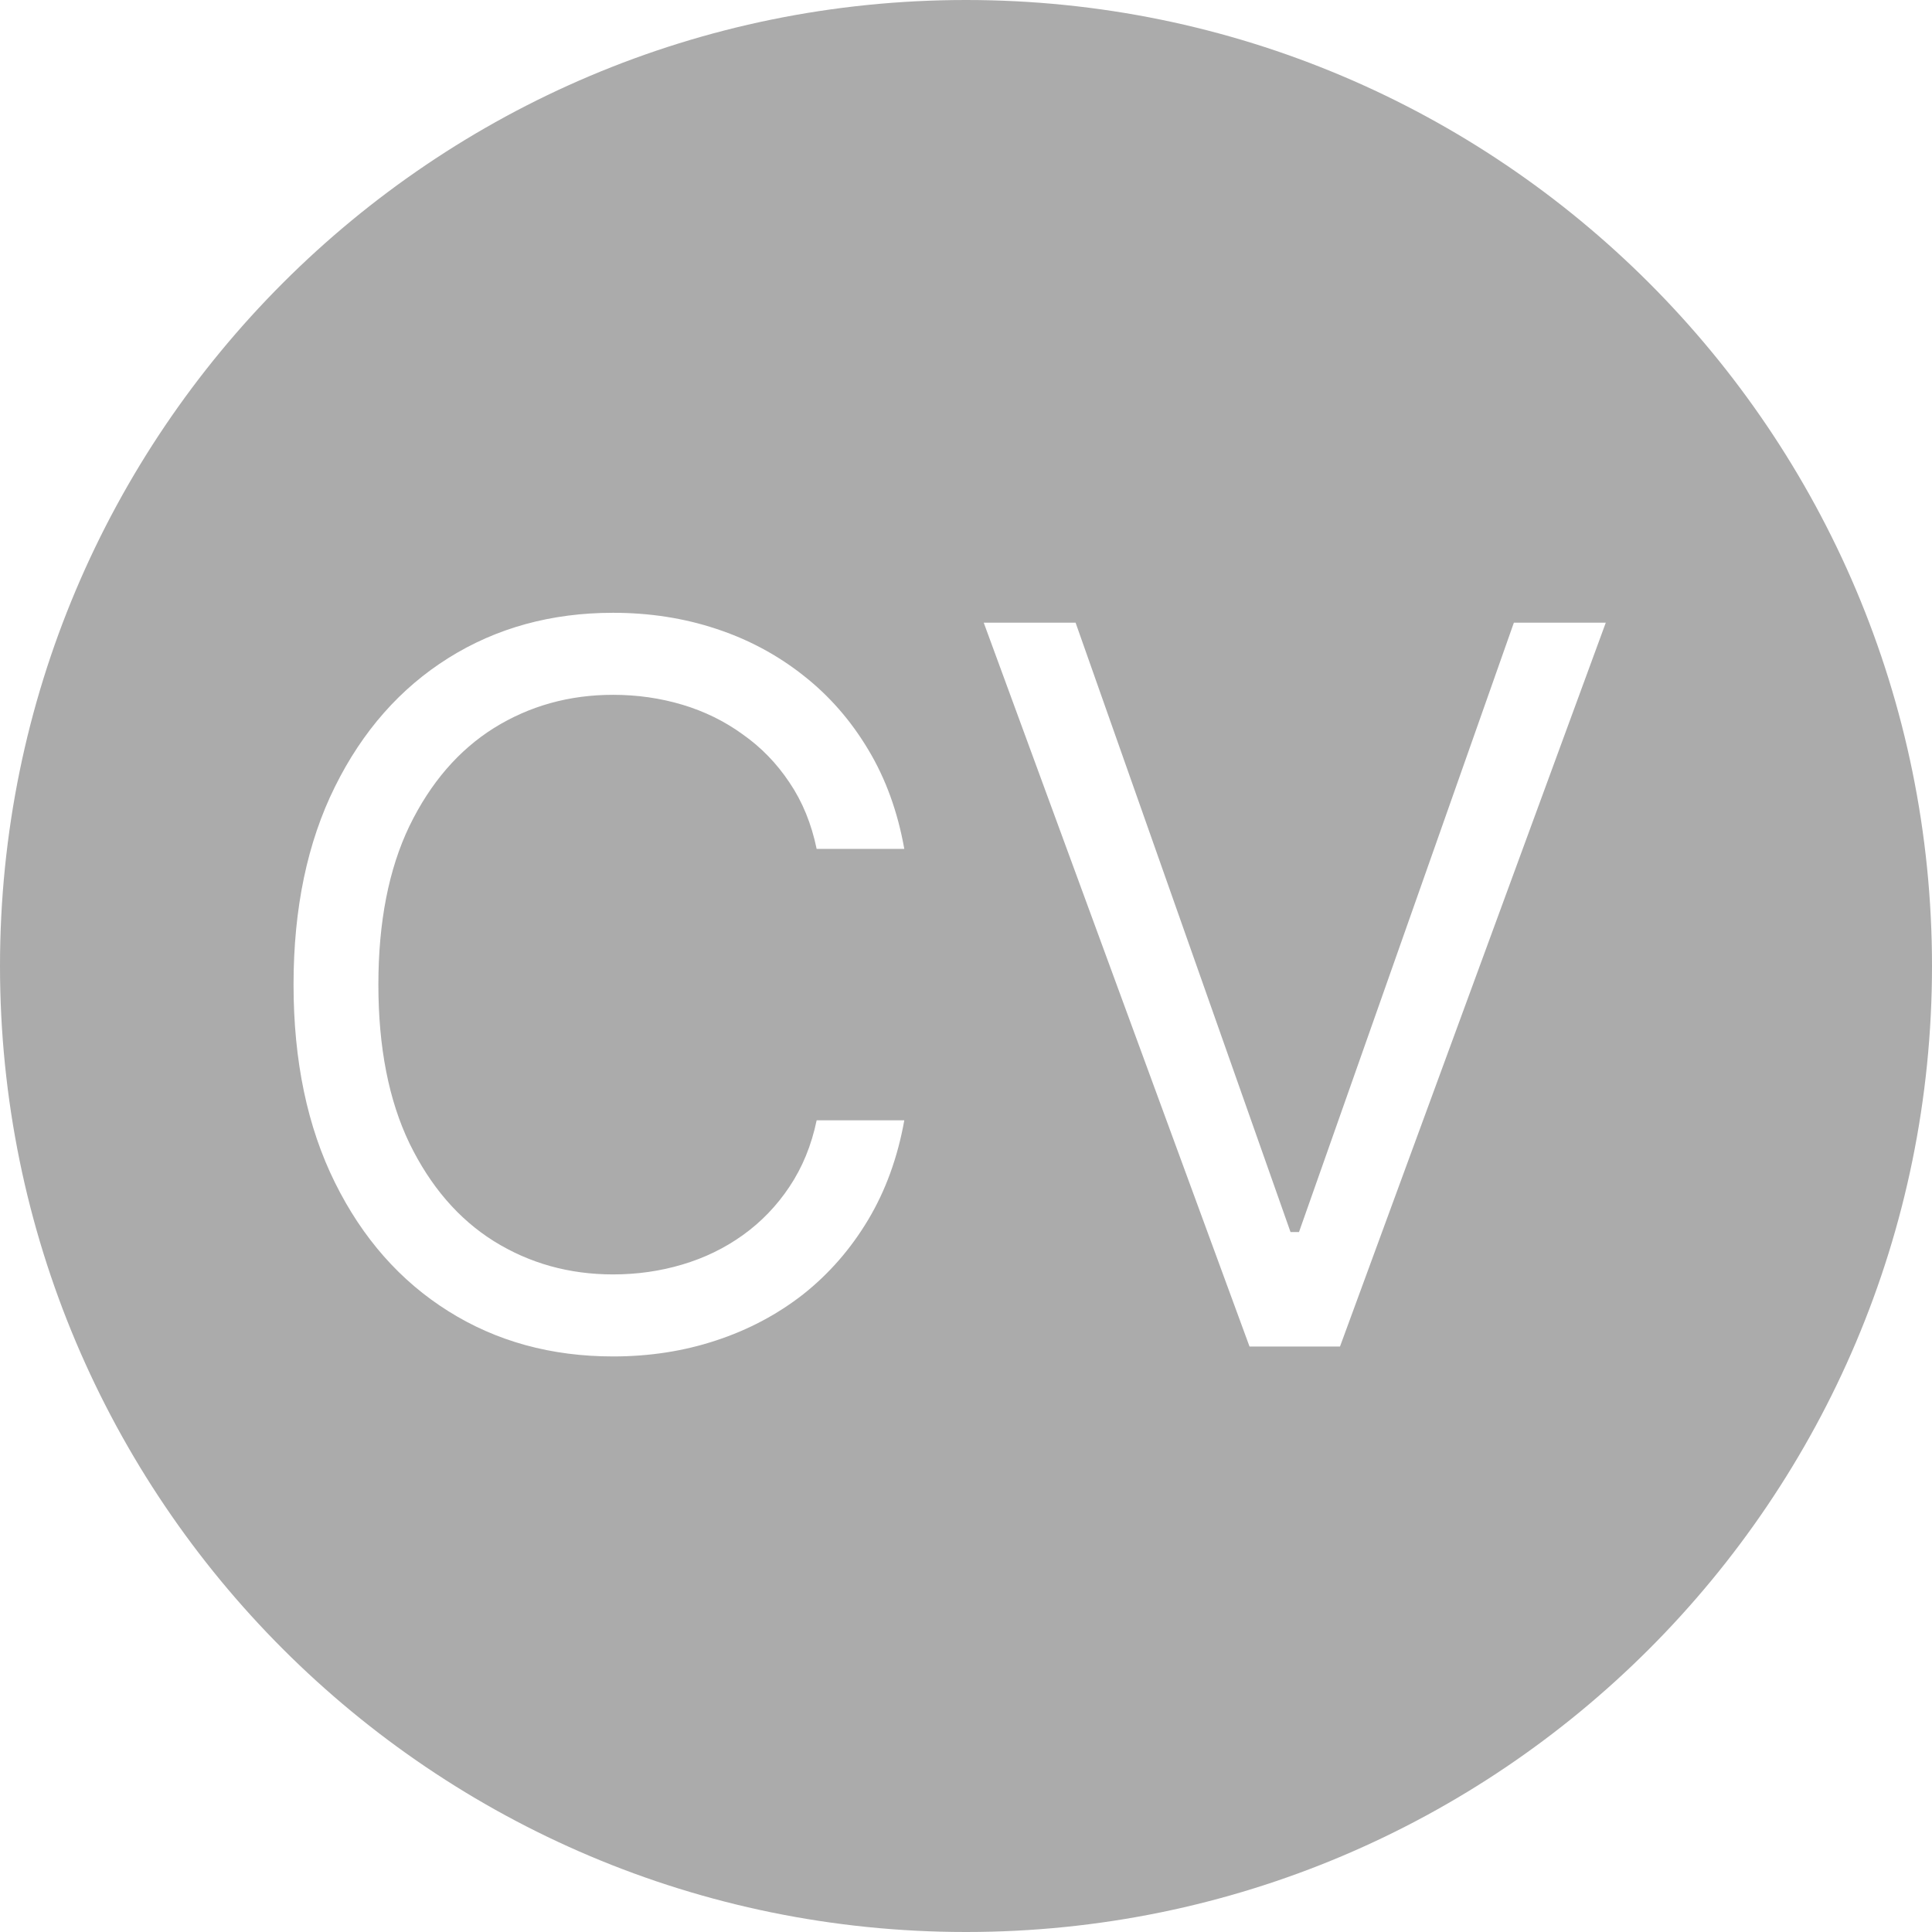
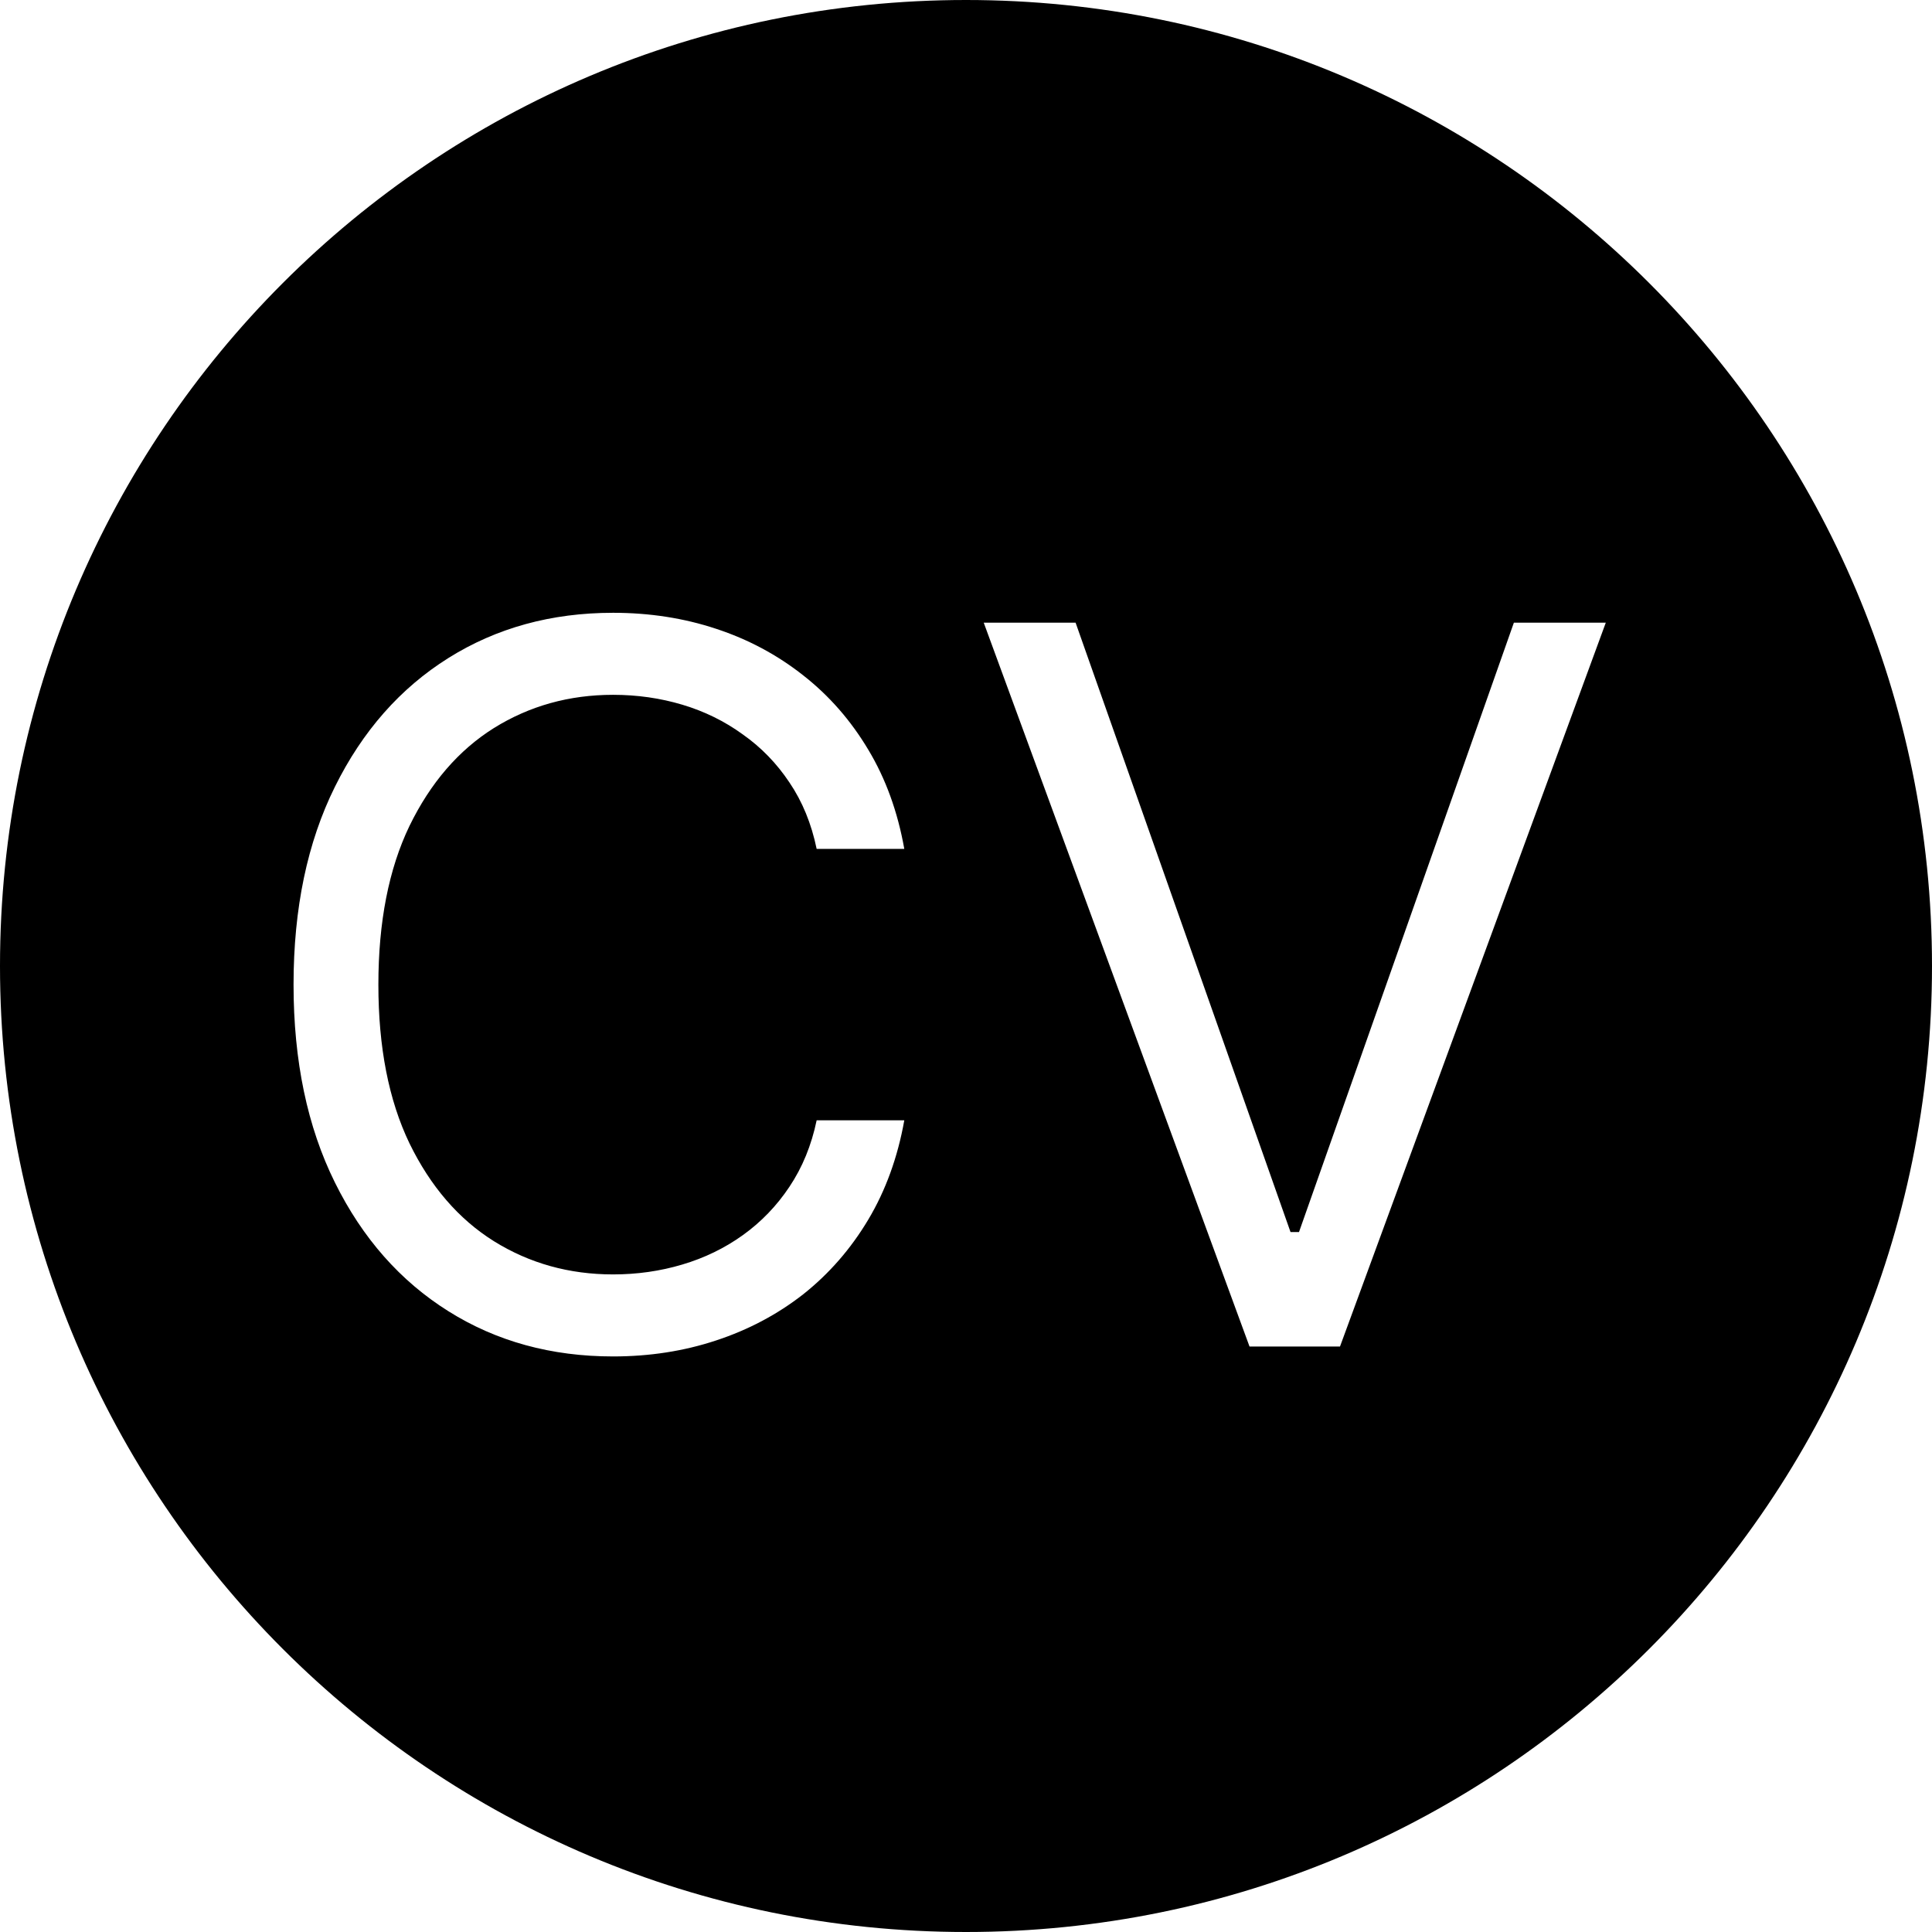
<svg xmlns="http://www.w3.org/2000/svg" width="33" height="33" viewBox="0 0 33 33" fill="none">
-   <path fill-rule="evenodd" clip-rule="evenodd" d="M16.5 33C25.613 33 33 25.613 33 16.5C33 7.387 25.613 0 16.5 0C7.387 0 0 7.387 0 16.5C0 25.613 7.387 33 16.5 33ZM13.949 14.5H15.446C15.333 13.864 15.128 13.299 14.83 12.804C14.532 12.305 14.162 11.882 13.72 11.536C13.277 11.186 12.78 10.92 12.228 10.739C11.681 10.558 11.095 10.467 10.472 10.467C9.417 10.467 8.479 10.725 7.658 11.24C6.837 11.755 6.191 12.488 5.721 13.438C5.25 14.387 5.014 15.514 5.014 16.818C5.014 18.122 5.25 19.249 5.721 20.199C6.191 21.149 6.837 21.881 7.658 22.396C8.479 22.912 9.417 23.169 10.472 23.169C11.095 23.169 11.681 23.078 12.228 22.897C12.78 22.716 13.277 22.453 13.72 22.107C14.162 21.756 14.532 21.332 14.83 20.833C15.128 20.334 15.333 19.768 15.446 19.136H13.949C13.86 19.563 13.705 19.941 13.484 20.271C13.267 20.597 13.001 20.873 12.687 21.098C12.377 21.32 12.033 21.487 11.655 21.599C11.277 21.712 10.882 21.768 10.472 21.768C9.723 21.768 9.045 21.579 8.437 21.201C7.833 20.823 7.353 20.265 6.994 19.529C6.64 18.792 6.463 17.889 6.463 16.818C6.463 15.748 6.64 14.844 6.994 14.108C7.353 13.371 7.833 12.814 8.437 12.435C9.045 12.057 9.723 11.868 10.472 11.868C10.882 11.868 11.277 11.924 11.655 12.037C12.033 12.15 12.377 12.319 12.687 12.544C13.001 12.765 13.267 13.039 13.484 13.365C13.705 13.691 13.86 14.069 13.949 14.5ZM22.043 21.044L18.372 10.636H16.803L21.343 23H22.888L27.428 10.636H25.858L22.188 21.044H22.043Z" fill="black" fill-opacity="0.33" />
+   <path fill-rule="evenodd" clip-rule="evenodd" d="M16.5 33C25.613 33 33 25.613 33 16.5C33 7.387 25.613 0 16.5 0C7.387 0 0 7.387 0 16.5C0 25.613 7.387 33 16.5 33ZM13.949 14.5H15.446C15.333 13.864 15.128 13.299 14.83 12.804C14.532 12.305 14.162 11.882 13.72 11.536C13.277 11.186 12.78 10.92 12.228 10.739C11.681 10.558 11.095 10.467 10.472 10.467C9.417 10.467 8.479 10.725 7.658 11.24C6.837 11.755 6.191 12.488 5.721 13.438C5.25 14.387 5.014 15.514 5.014 16.818C5.014 18.122 5.25 19.249 5.721 20.199C6.191 21.149 6.837 21.881 7.658 22.396C8.479 22.912 9.417 23.169 10.472 23.169C11.095 23.169 11.681 23.078 12.228 22.897C12.78 22.716 13.277 22.453 13.72 22.107C14.162 21.756 14.532 21.332 14.83 20.833C15.128 20.334 15.333 19.768 15.446 19.136H13.949C13.86 19.563 13.705 19.941 13.484 20.271C13.267 20.597 13.001 20.873 12.687 21.098C12.377 21.32 12.033 21.487 11.655 21.599C11.277 21.712 10.882 21.768 10.472 21.768C9.723 21.768 9.045 21.579 8.437 21.201C7.833 20.823 7.353 20.265 6.994 19.529C6.64 18.792 6.463 17.889 6.463 16.818C6.463 15.748 6.64 14.844 6.994 14.108C7.353 13.371 7.833 12.814 8.437 12.435C9.045 12.057 9.723 11.868 10.472 11.868C10.882 11.868 11.277 11.924 11.655 12.037C12.033 12.15 12.377 12.319 12.687 12.544C13.001 12.765 13.267 13.039 13.484 13.365C13.705 13.691 13.86 14.069 13.949 14.5ZM22.043 21.044L18.372 10.636H16.803L21.343 23H22.888L27.428 10.636H25.858L22.188 21.044H22.043Z" fill="black" fill-opacity="1" />
</svg>
